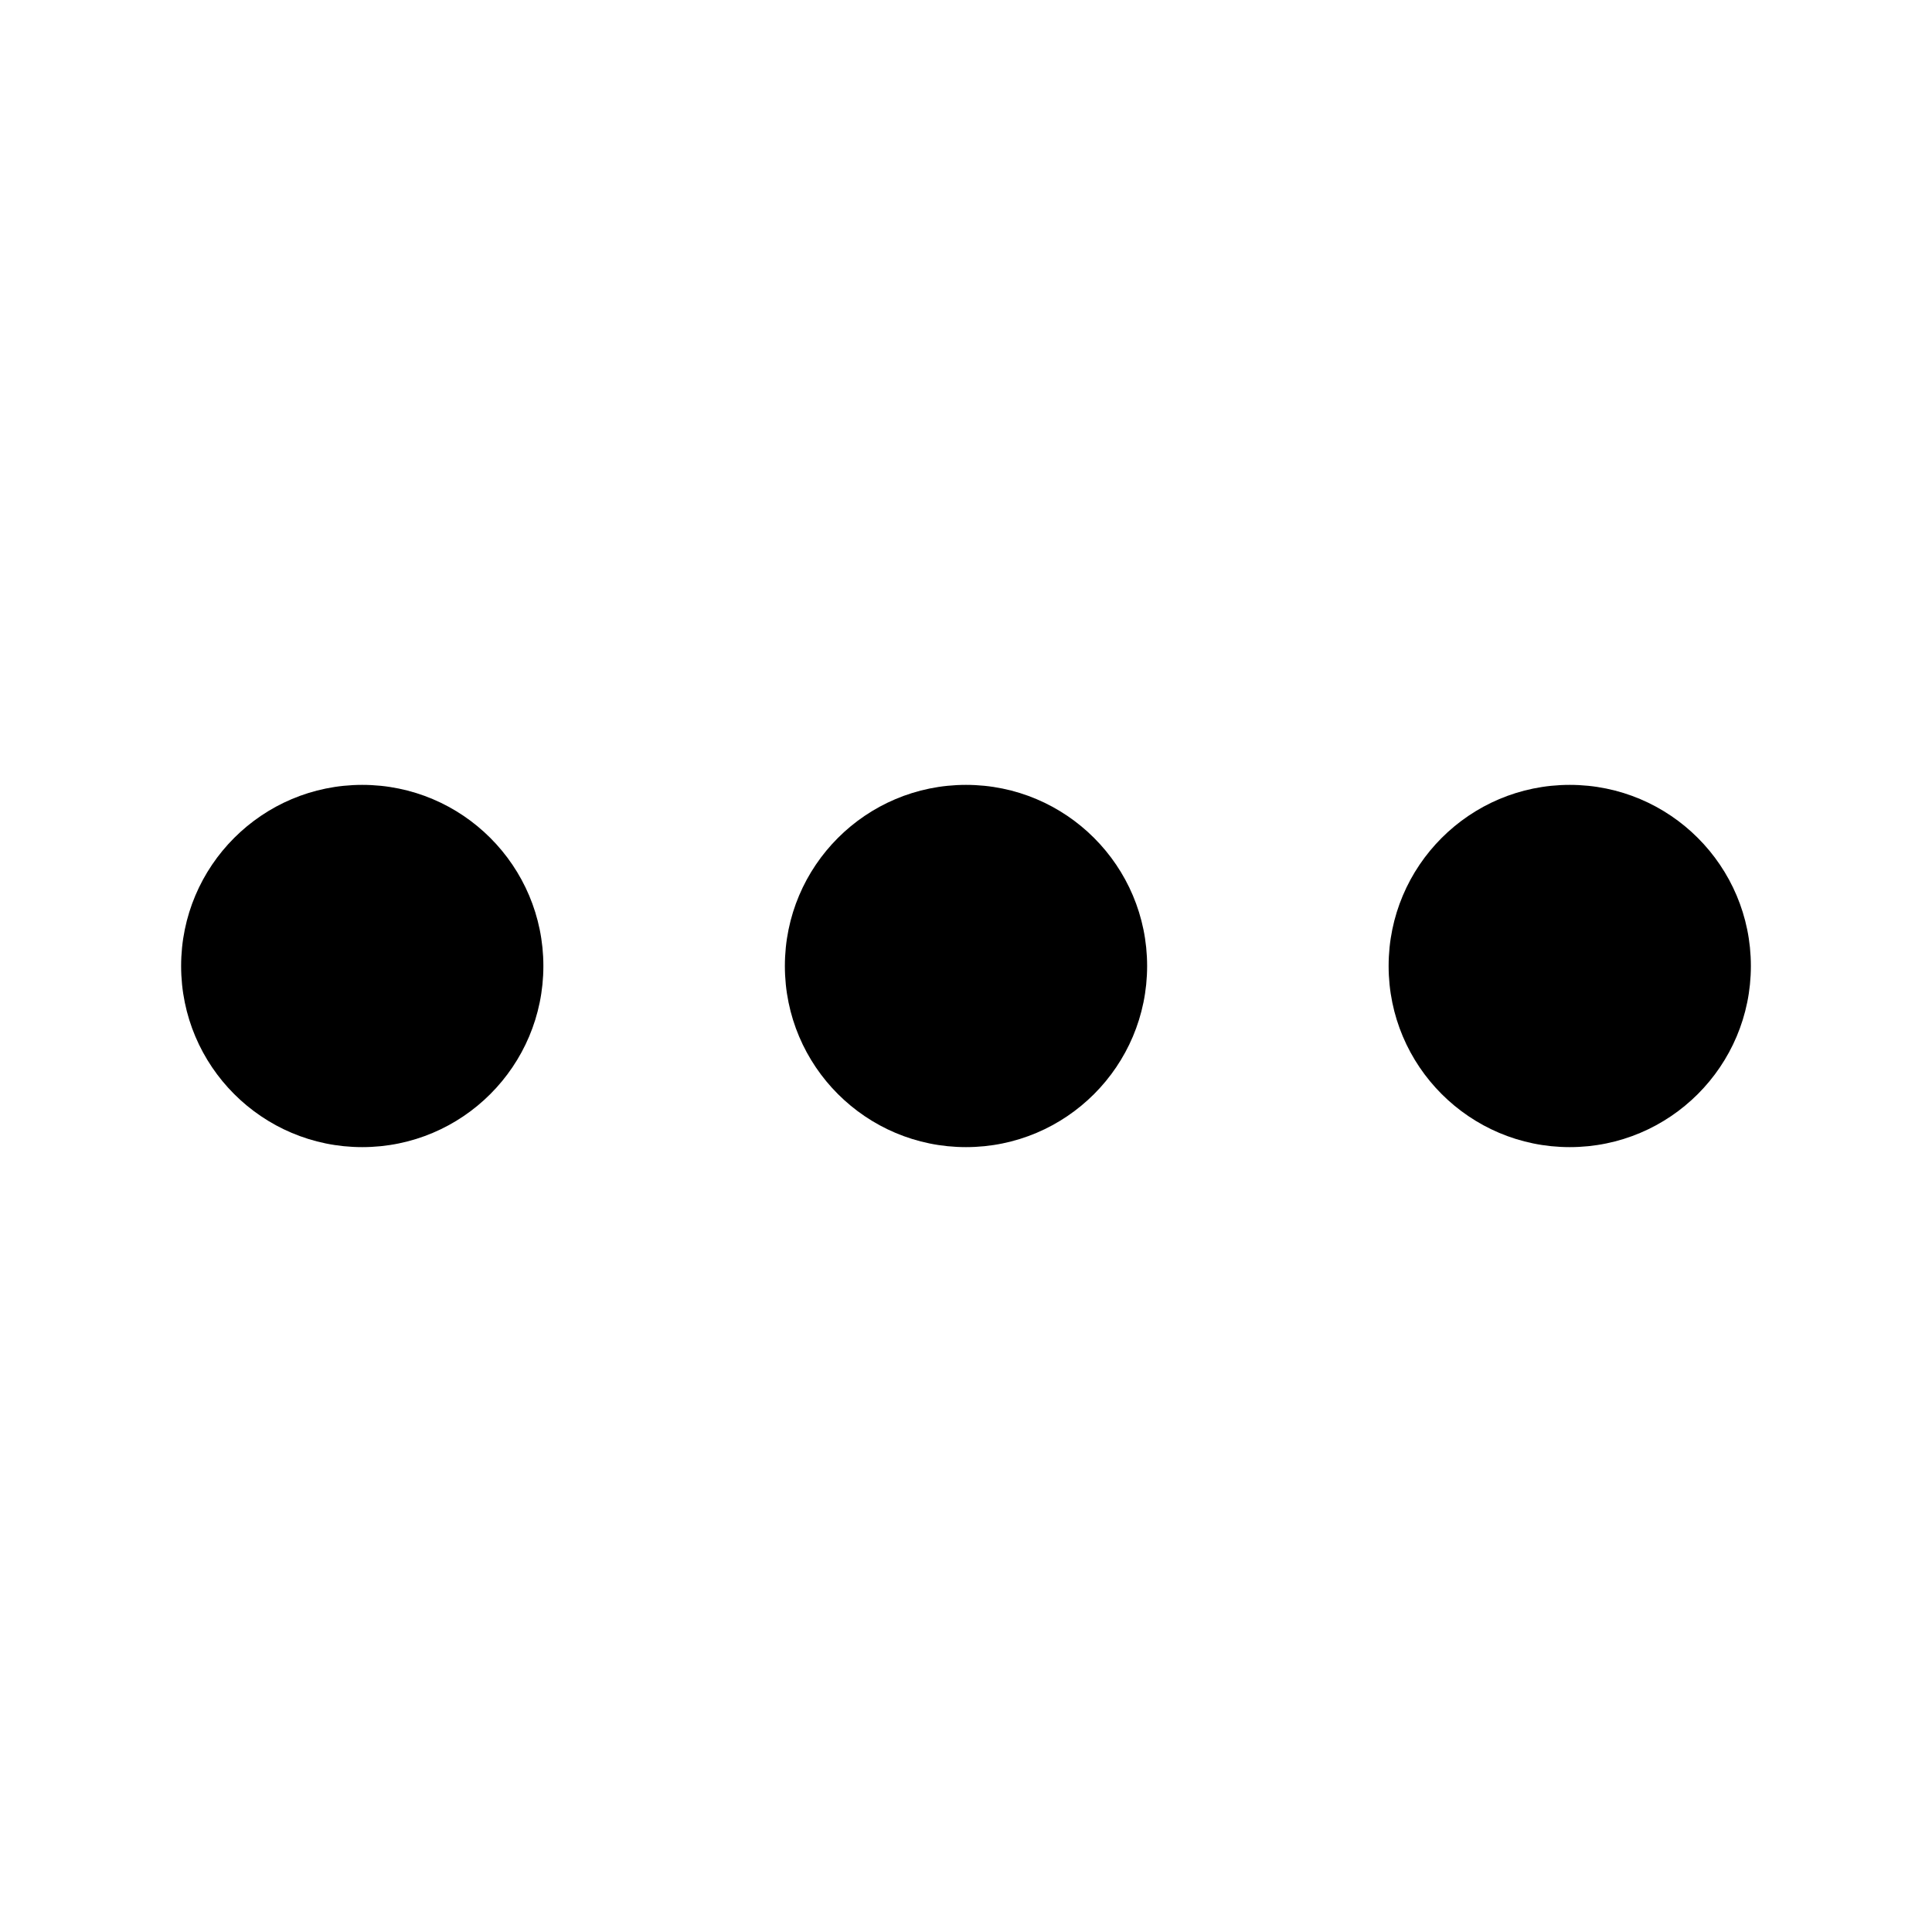
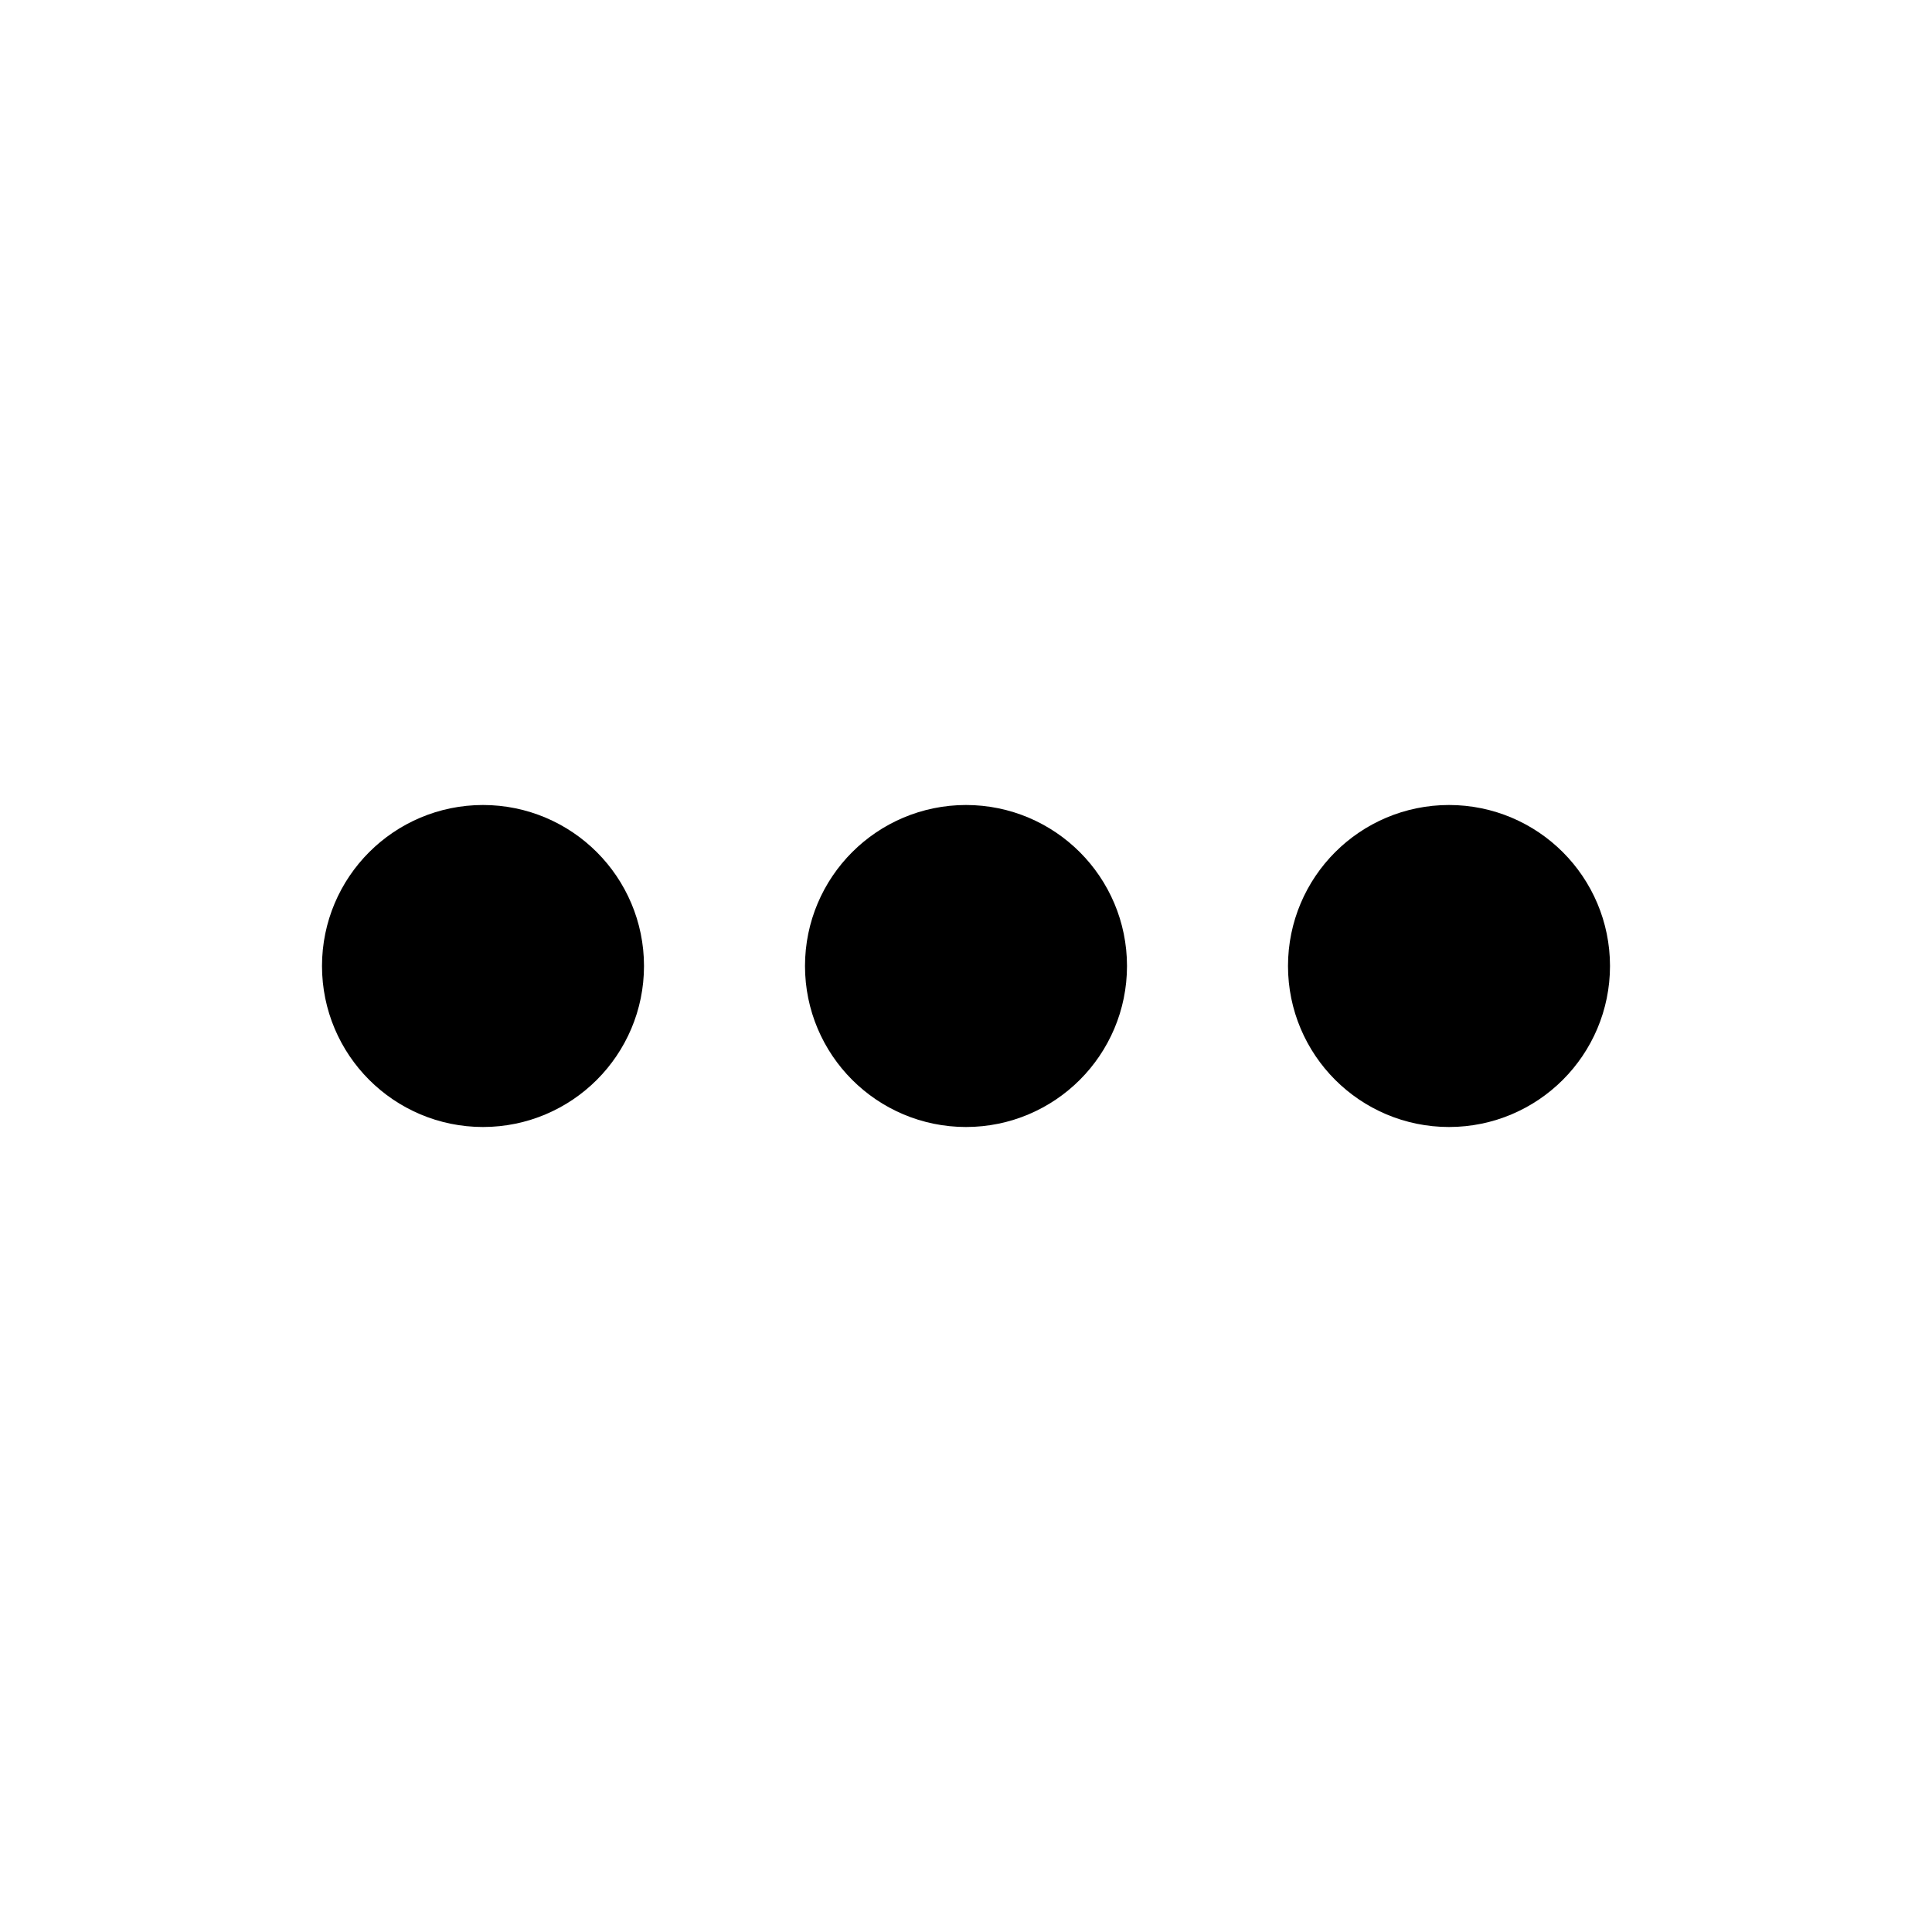
- <svg xmlns="http://www.w3.org/2000/svg" width="800px" height="800px" viewBox="0 0 16 16" fill="#000000" class="bi bi-three-dots">
-   <path d="M3 9.5a1.5 1.5 0 1 1 0-3 1.5 1.5 0 0 1 0 3zm5 0a1.5 1.5 0 1 1 0-3 1.5 1.5 0 0 1 0 3zm5 0a1.5 1.5 0 1 1 0-3 1.5 1.5 0 0 1 0 3z" />
+ <svg xmlns="http://www.w3.org/2000/svg" width="800px" height="800px" viewBox="0 0 24 24" fill="none">
+   <path d="M18 12H18.01M12 12H12.01M6 12H6.01M13 12C13 12.552 12.552 13 12 13C11.448 13 11 12.552 11 12C11 11.448 11.448 11 12 11C12.552 11 13 11.448 13 12ZM19 12C19 12.552 18.552 13 18 13C17.448 13 17 12.552 17 12C17 11.448 17.448 11 18 11C18.552 11 19 11.448 19 12ZM7 12C7 12.552 6.552 13 6 13C5.448 13 5 12.552 5 12C5 11.448 5.448 11 6 11C6.552 11 7 11.448 7 12Z" stroke="#000000" stroke-width="2" stroke-linecap="round" stroke-linejoin="round" />
</svg>
